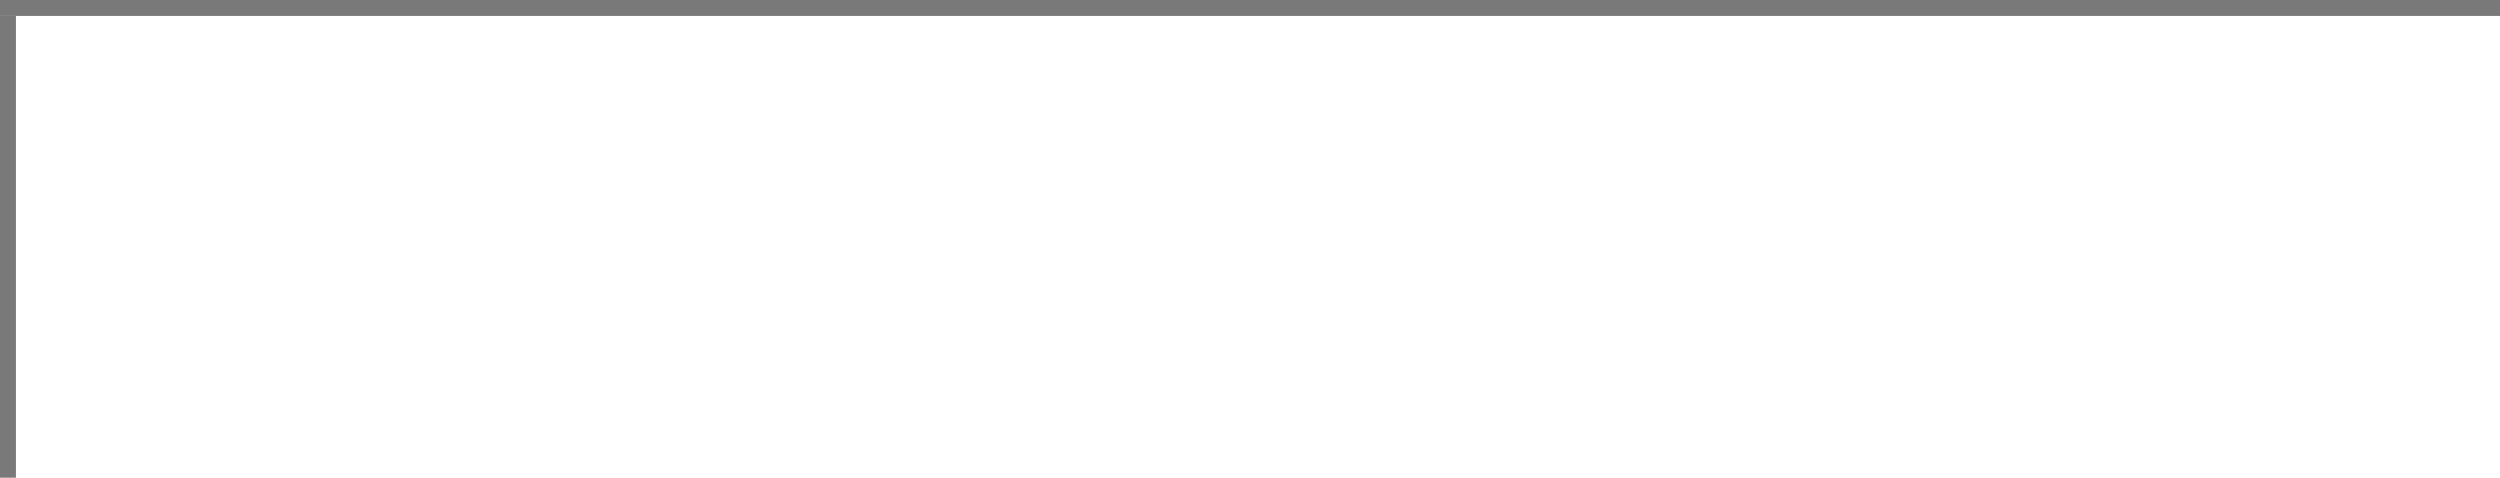
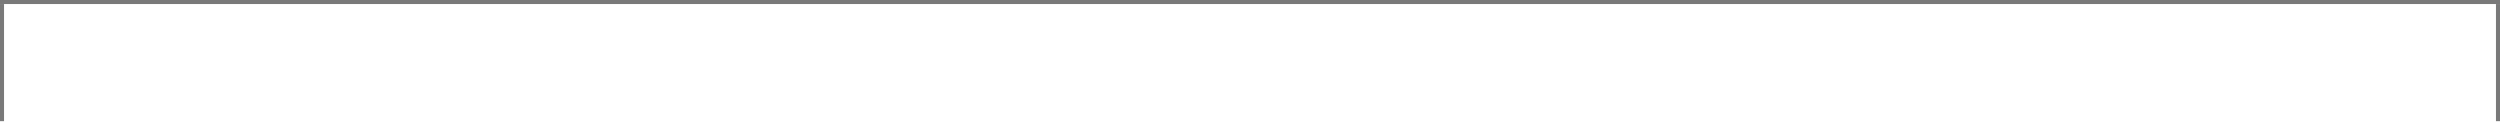
- <svg xmlns="http://www.w3.org/2000/svg" version="1.1" width="157px" height="30px" viewBox="195 426 157 30">
-   <path d="M 1 1  L 157 1  L 157 30  L 1 30  L 1 1  Z " fill-rule="nonzero" fill="rgba(255, 255, 255, 1)" stroke="none" transform="matrix(1 0 0 1 195 426 )" class="fill" />
-   <path d="M 0.5 1  L 0.5 30  " stroke-width="1" stroke-dasharray="0" stroke="rgba(121, 121, 121, 1)" fill="none" transform="matrix(1 0 0 1 195 426 )" class="stroke" />
-   <path d="M 0 0.5  L 157 0.5  " stroke-width="1" stroke-dasharray="0" stroke="rgba(121, 121, 121, 1)" fill="none" transform="matrix(1 0 0 1 195 426 )" class="stroke" />
+ <svg xmlns="http://www.w3.org/2000/svg" version="1.1" width="619px" height="30px" viewBox="541 126 619 30">
+   <path d="M 1 1  L 618 1  L 618 30  L 1 30  L 1 1  Z " fill-rule="nonzero" fill="rgba(255, 255, 255, 1)" stroke="none" transform="matrix(1 0 0 1 541 126 )" class="fill" />
+   <path d="M 0.5 1  L 0.5 30  " stroke-width="1" stroke-dasharray="0" stroke="rgba(121, 121, 121, 1)" fill="none" transform="matrix(1 0 0 1 541 126 )" class="stroke" />
+   <path d="M 0 0.5  L 619 0.5  " stroke-width="1" stroke-dasharray="0" stroke="rgba(121, 121, 121, 1)" fill="none" transform="matrix(1 0 0 1 541 126 )" class="stroke" />
+   <path d="M 618.5 1  L 618.5 30  " stroke-width="1" stroke-dasharray="0" stroke="rgba(121, 121, 121, 1)" fill="none" transform="matrix(1 0 0 1 541 126 )" class="stroke" />
</svg>
